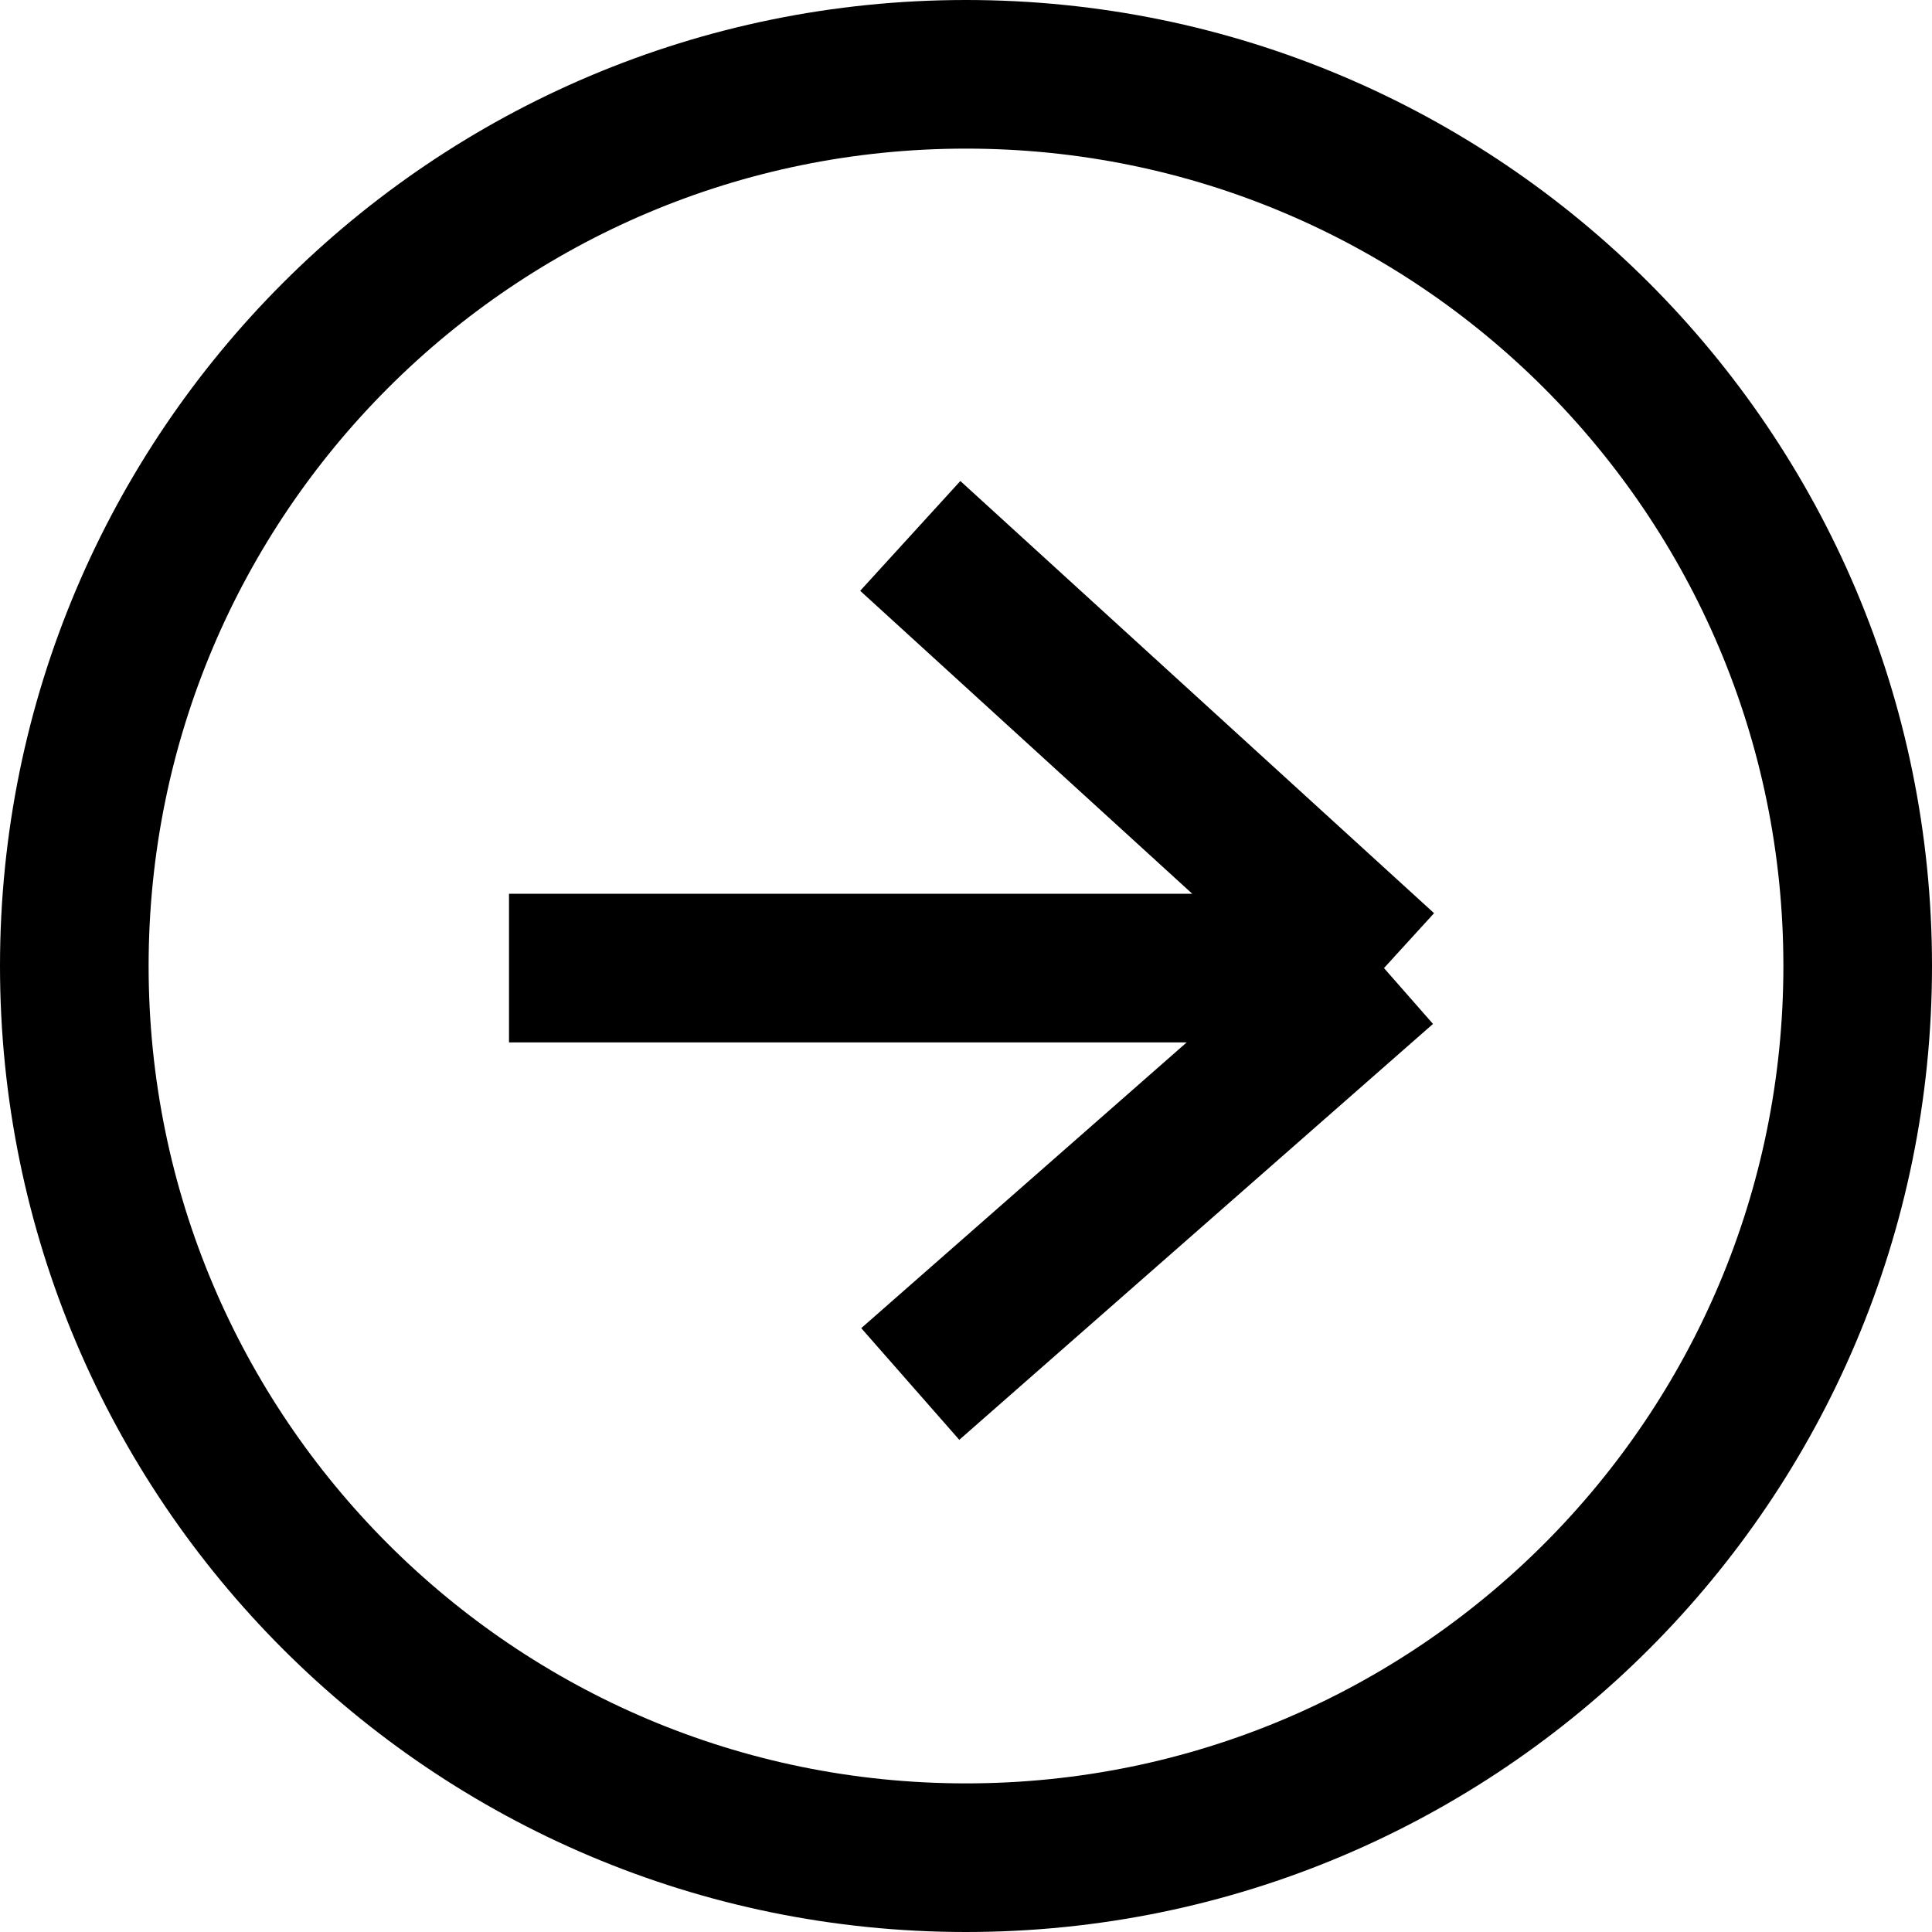
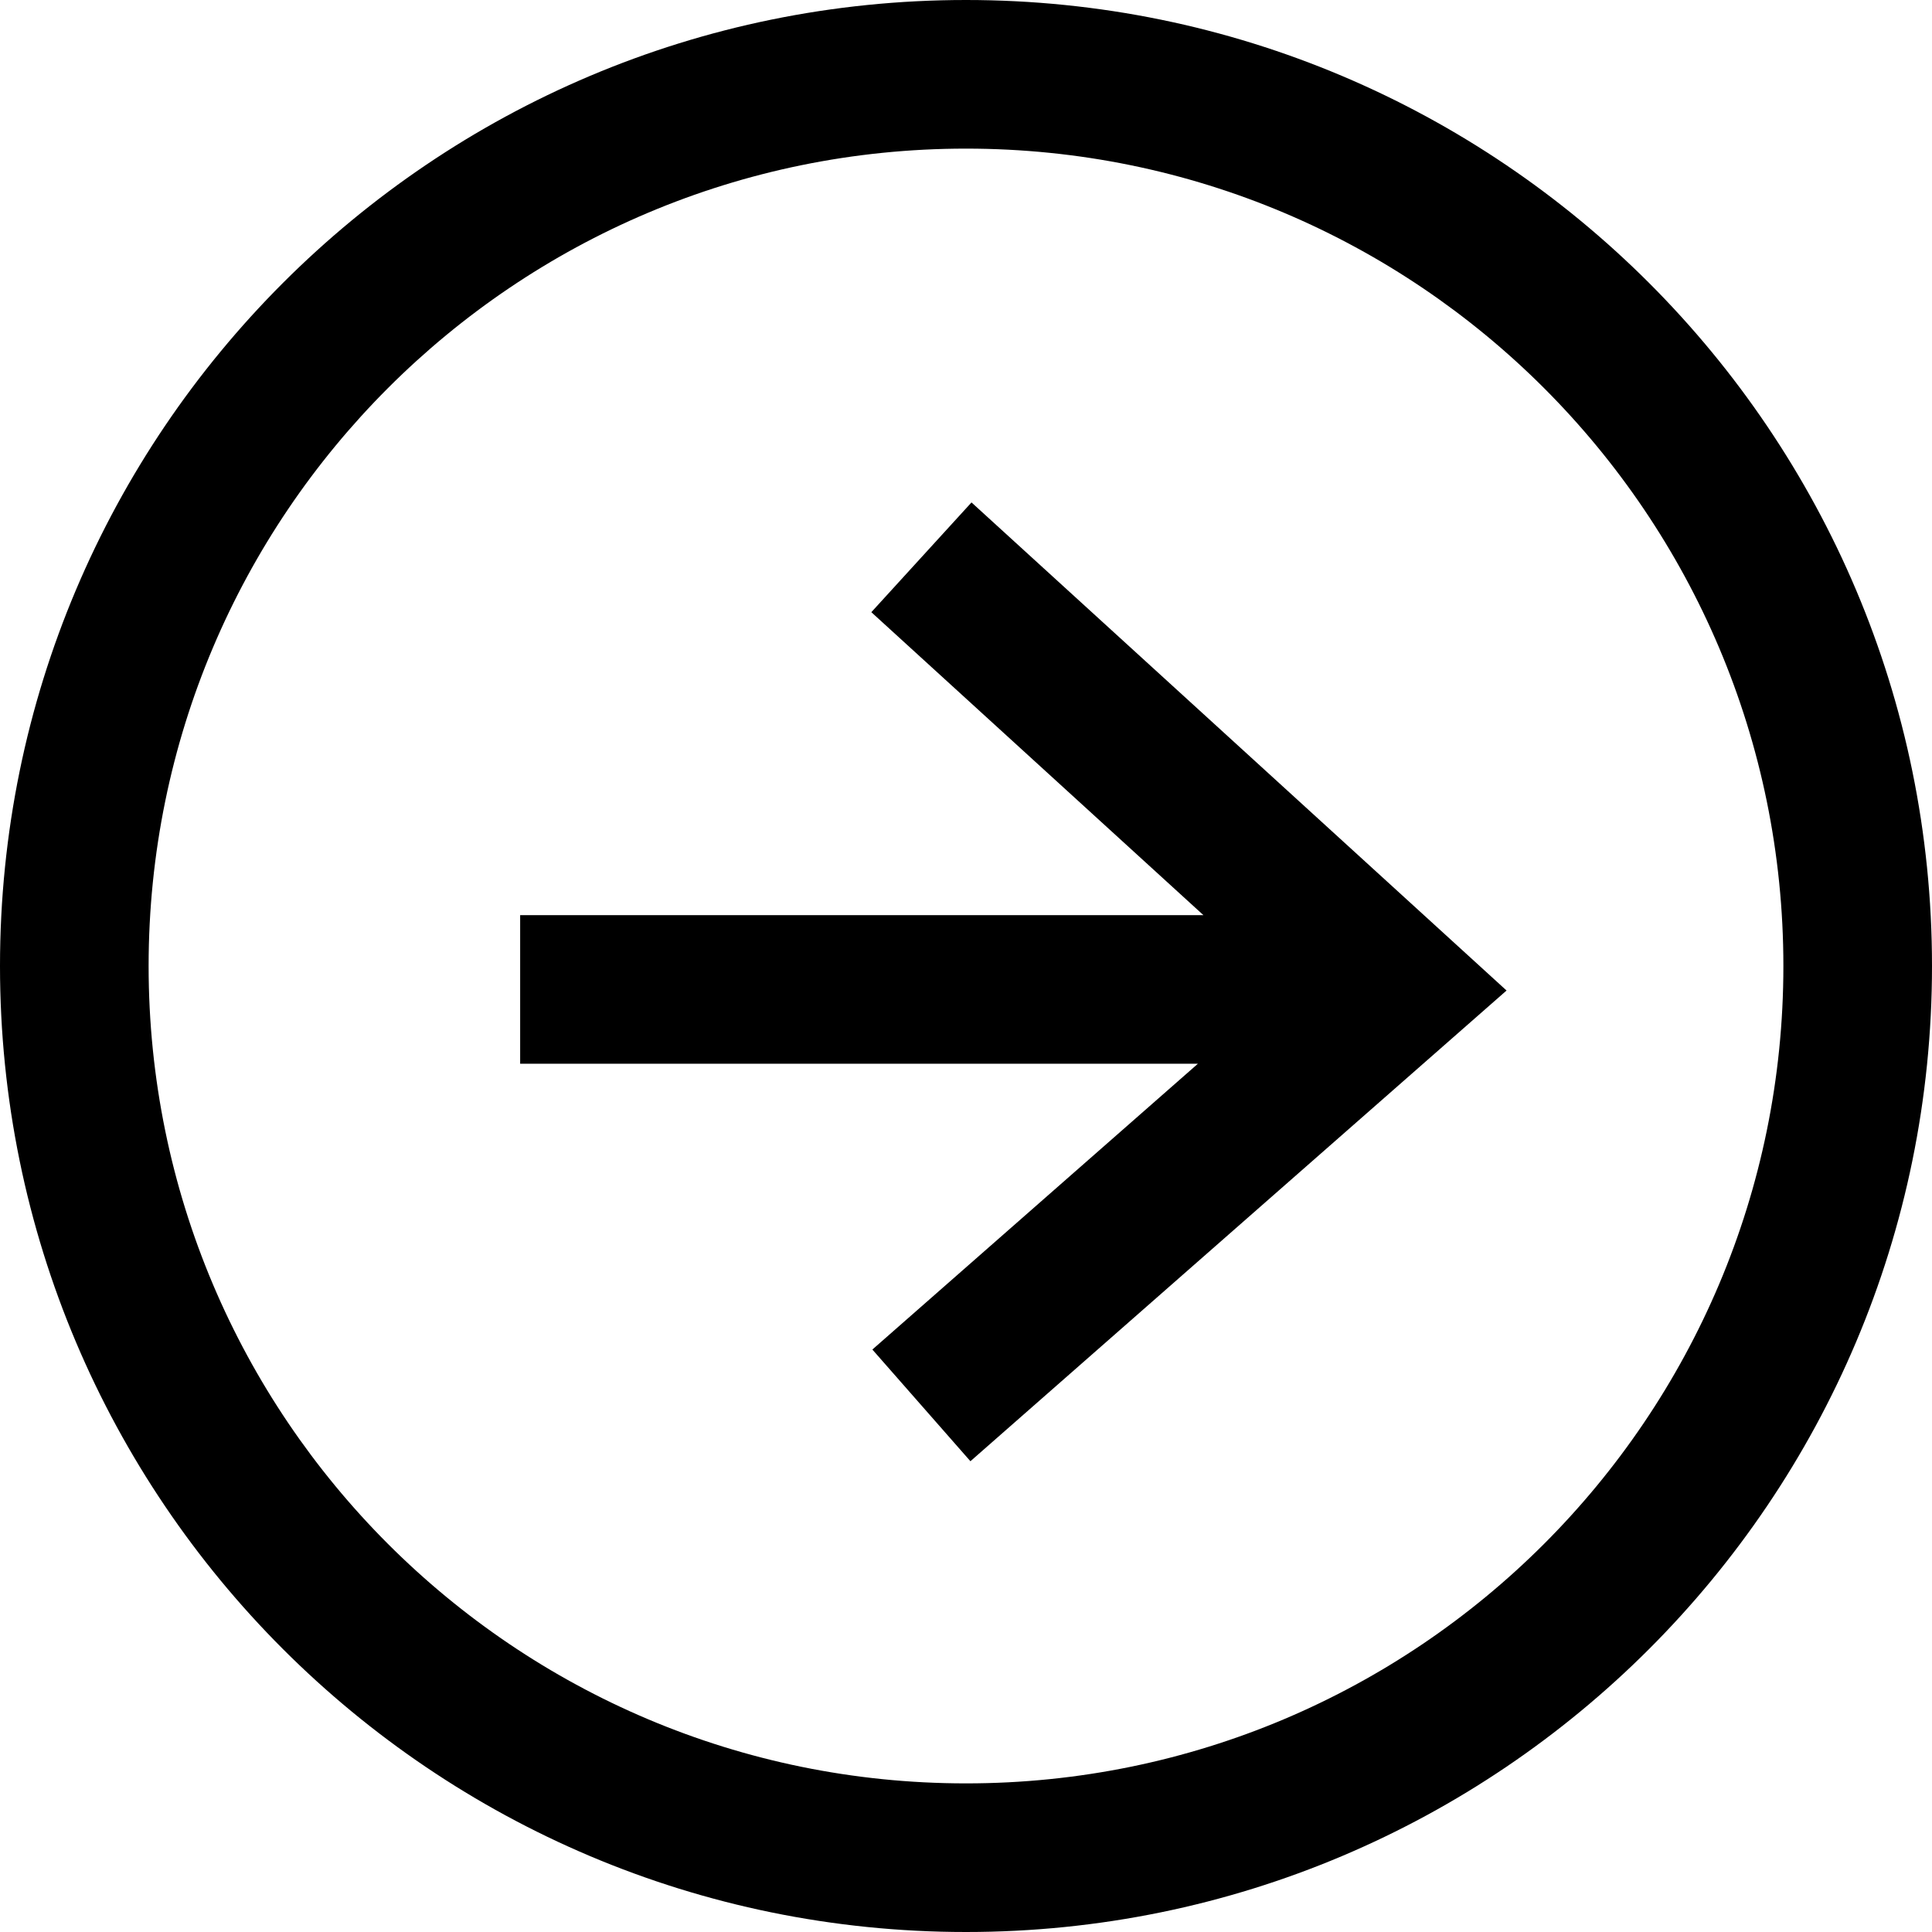
<svg xmlns="http://www.w3.org/2000/svg" width="52" height="52" viewBox="0 0 52 52" fill="none">
-   <path d="M13.7 26.056H35.3M24.5 37.25L37.25 26.056M37.25 26.056L36.367 25.82M37.25 26.056L24.5 14.424M37.25 26.056L36.367 26.291M50 26C50 39.255 39.255 50 26 50C12.745 50 2 39.255 2 26C2 12.745 12.745 2 26 2C39.255 2 50 12.745 50 26Z" stroke="black" stroke-width="4" />
+   <path fill-rule="evenodd" clip-rule="evenodd" d="M4 26C4 13.85 13.85 4 26 4C38.15 4 48 13.85 48 26C48 38.15 38.15 48 26 48C13.85 48 4 38.15 4 26ZM26 0C11.641 0 0 11.641 0 26C0 40.359 11.641 52 26 52C40.359 52 52 40.359 52 26C52 11.641 40.359 0 26 0ZM23.452 16.477L32.39 24.631H25.8H14V28.631H25.8H32.241L23.48 36.323L26.119 39.329L38.87 28.134L40.549 26.66L38.898 25.154L26.148 13.523L23.452 16.477Z" fill="black" />
</svg>
